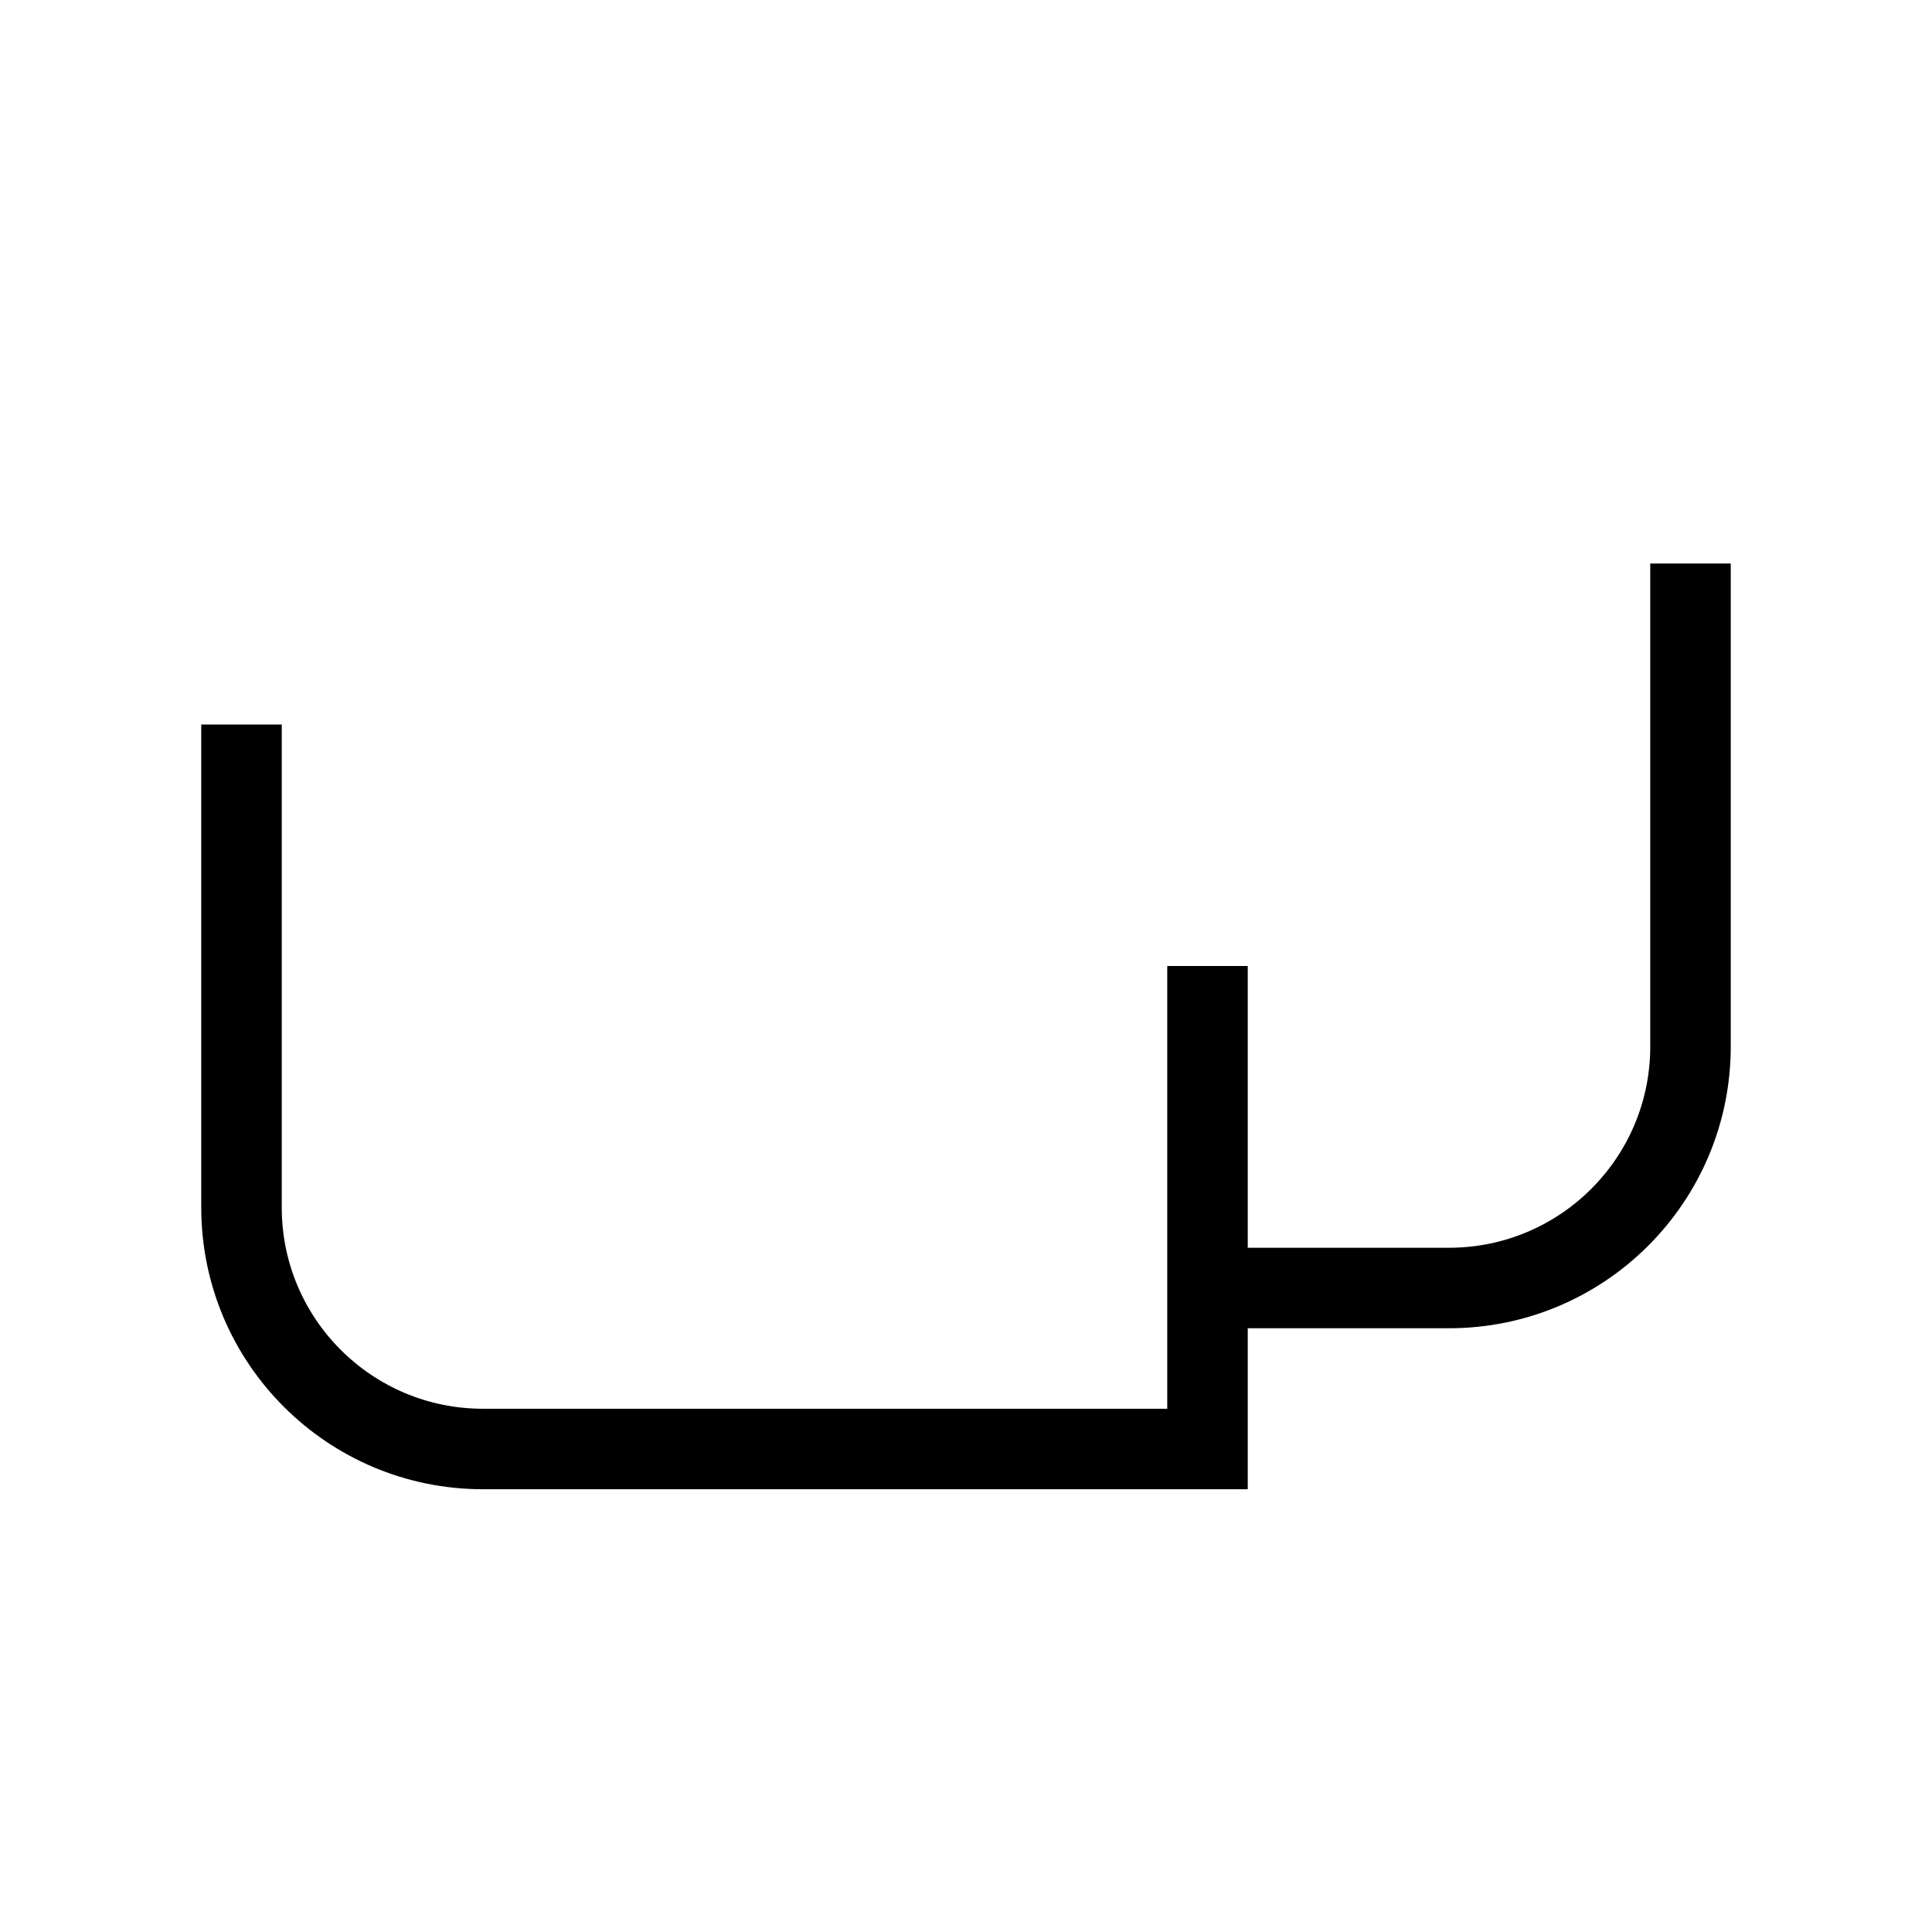
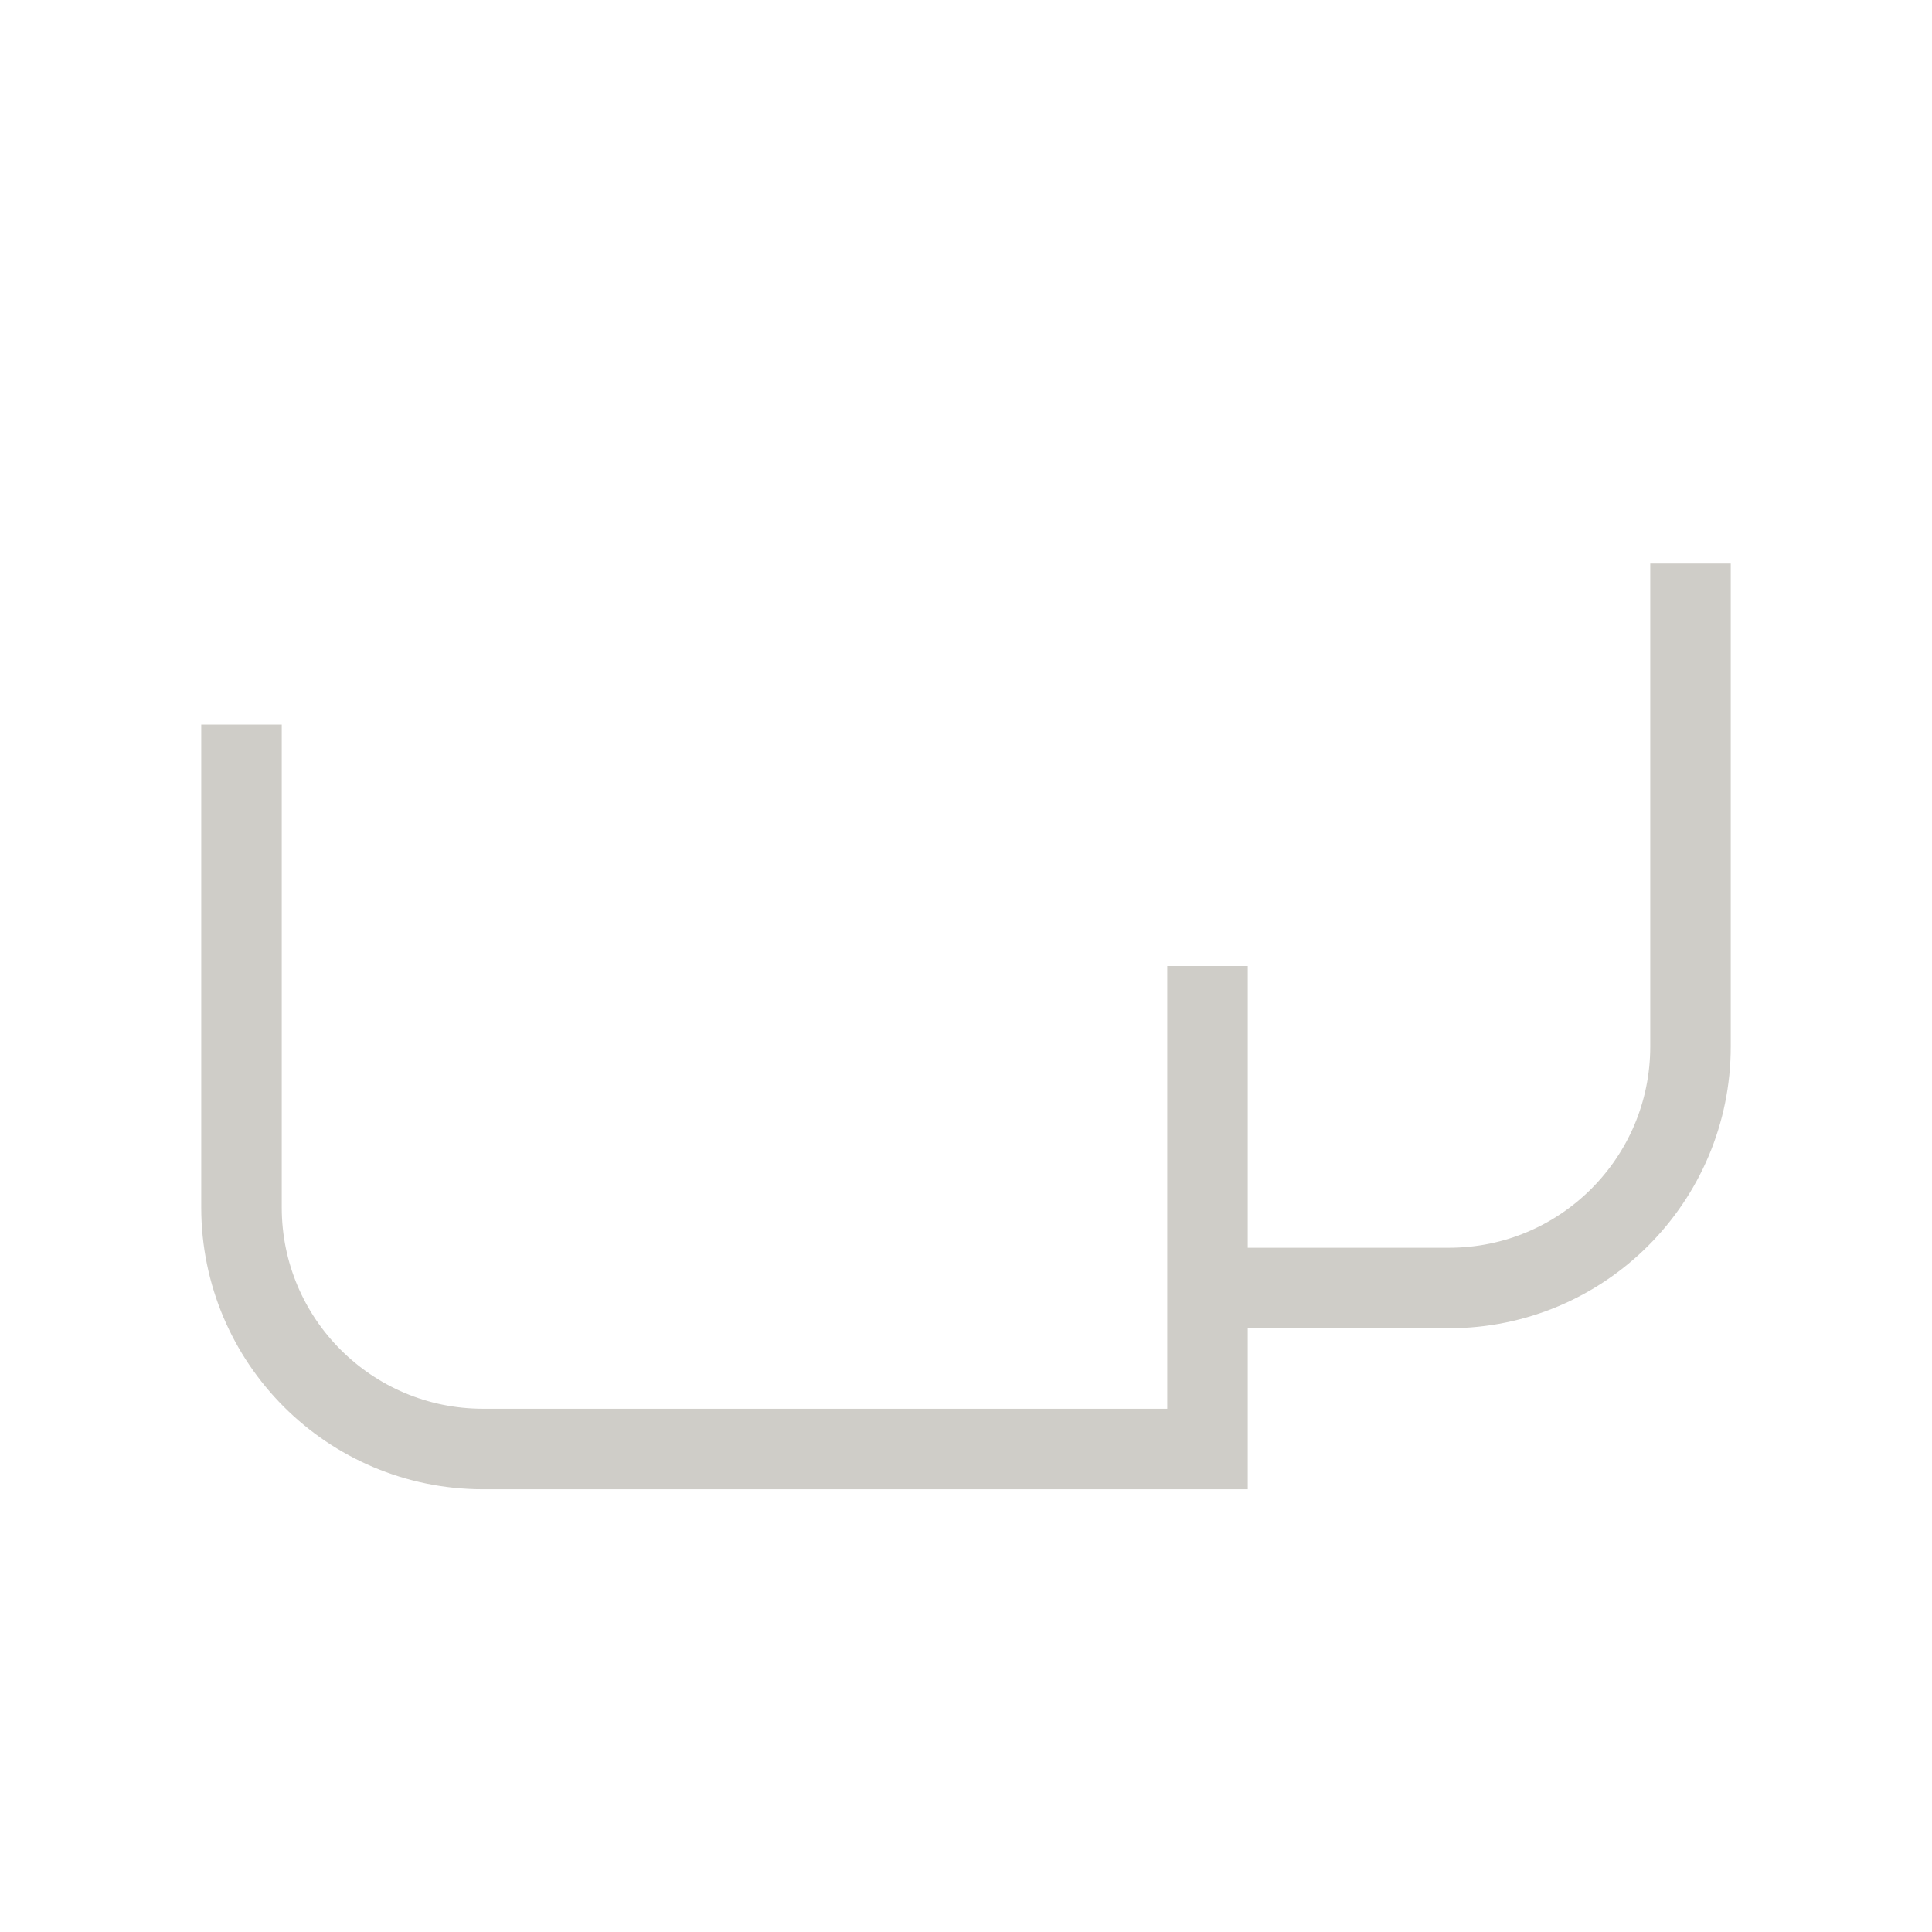
- <svg xmlns="http://www.w3.org/2000/svg" viewBox="0 0 24 24" fill="none" stroke="currentColor" strokeWidth="1.5" strokeLinecap="round" strokeLinejoin="round">
+ <svg xmlns="http://www.w3.org/2000/svg" viewBox="0 0 24 24" fill="none" stroke="#cfcdc8" strokeWidth="1.5" strokeLinecap="round" strokeLinejoin="round">
  <path d="M3 9v6a3 3 0 0 0 3 3h9v-6" />
  <path d="M21 7v6a3 3 0 0 1-3 3h-3" />
</svg>
